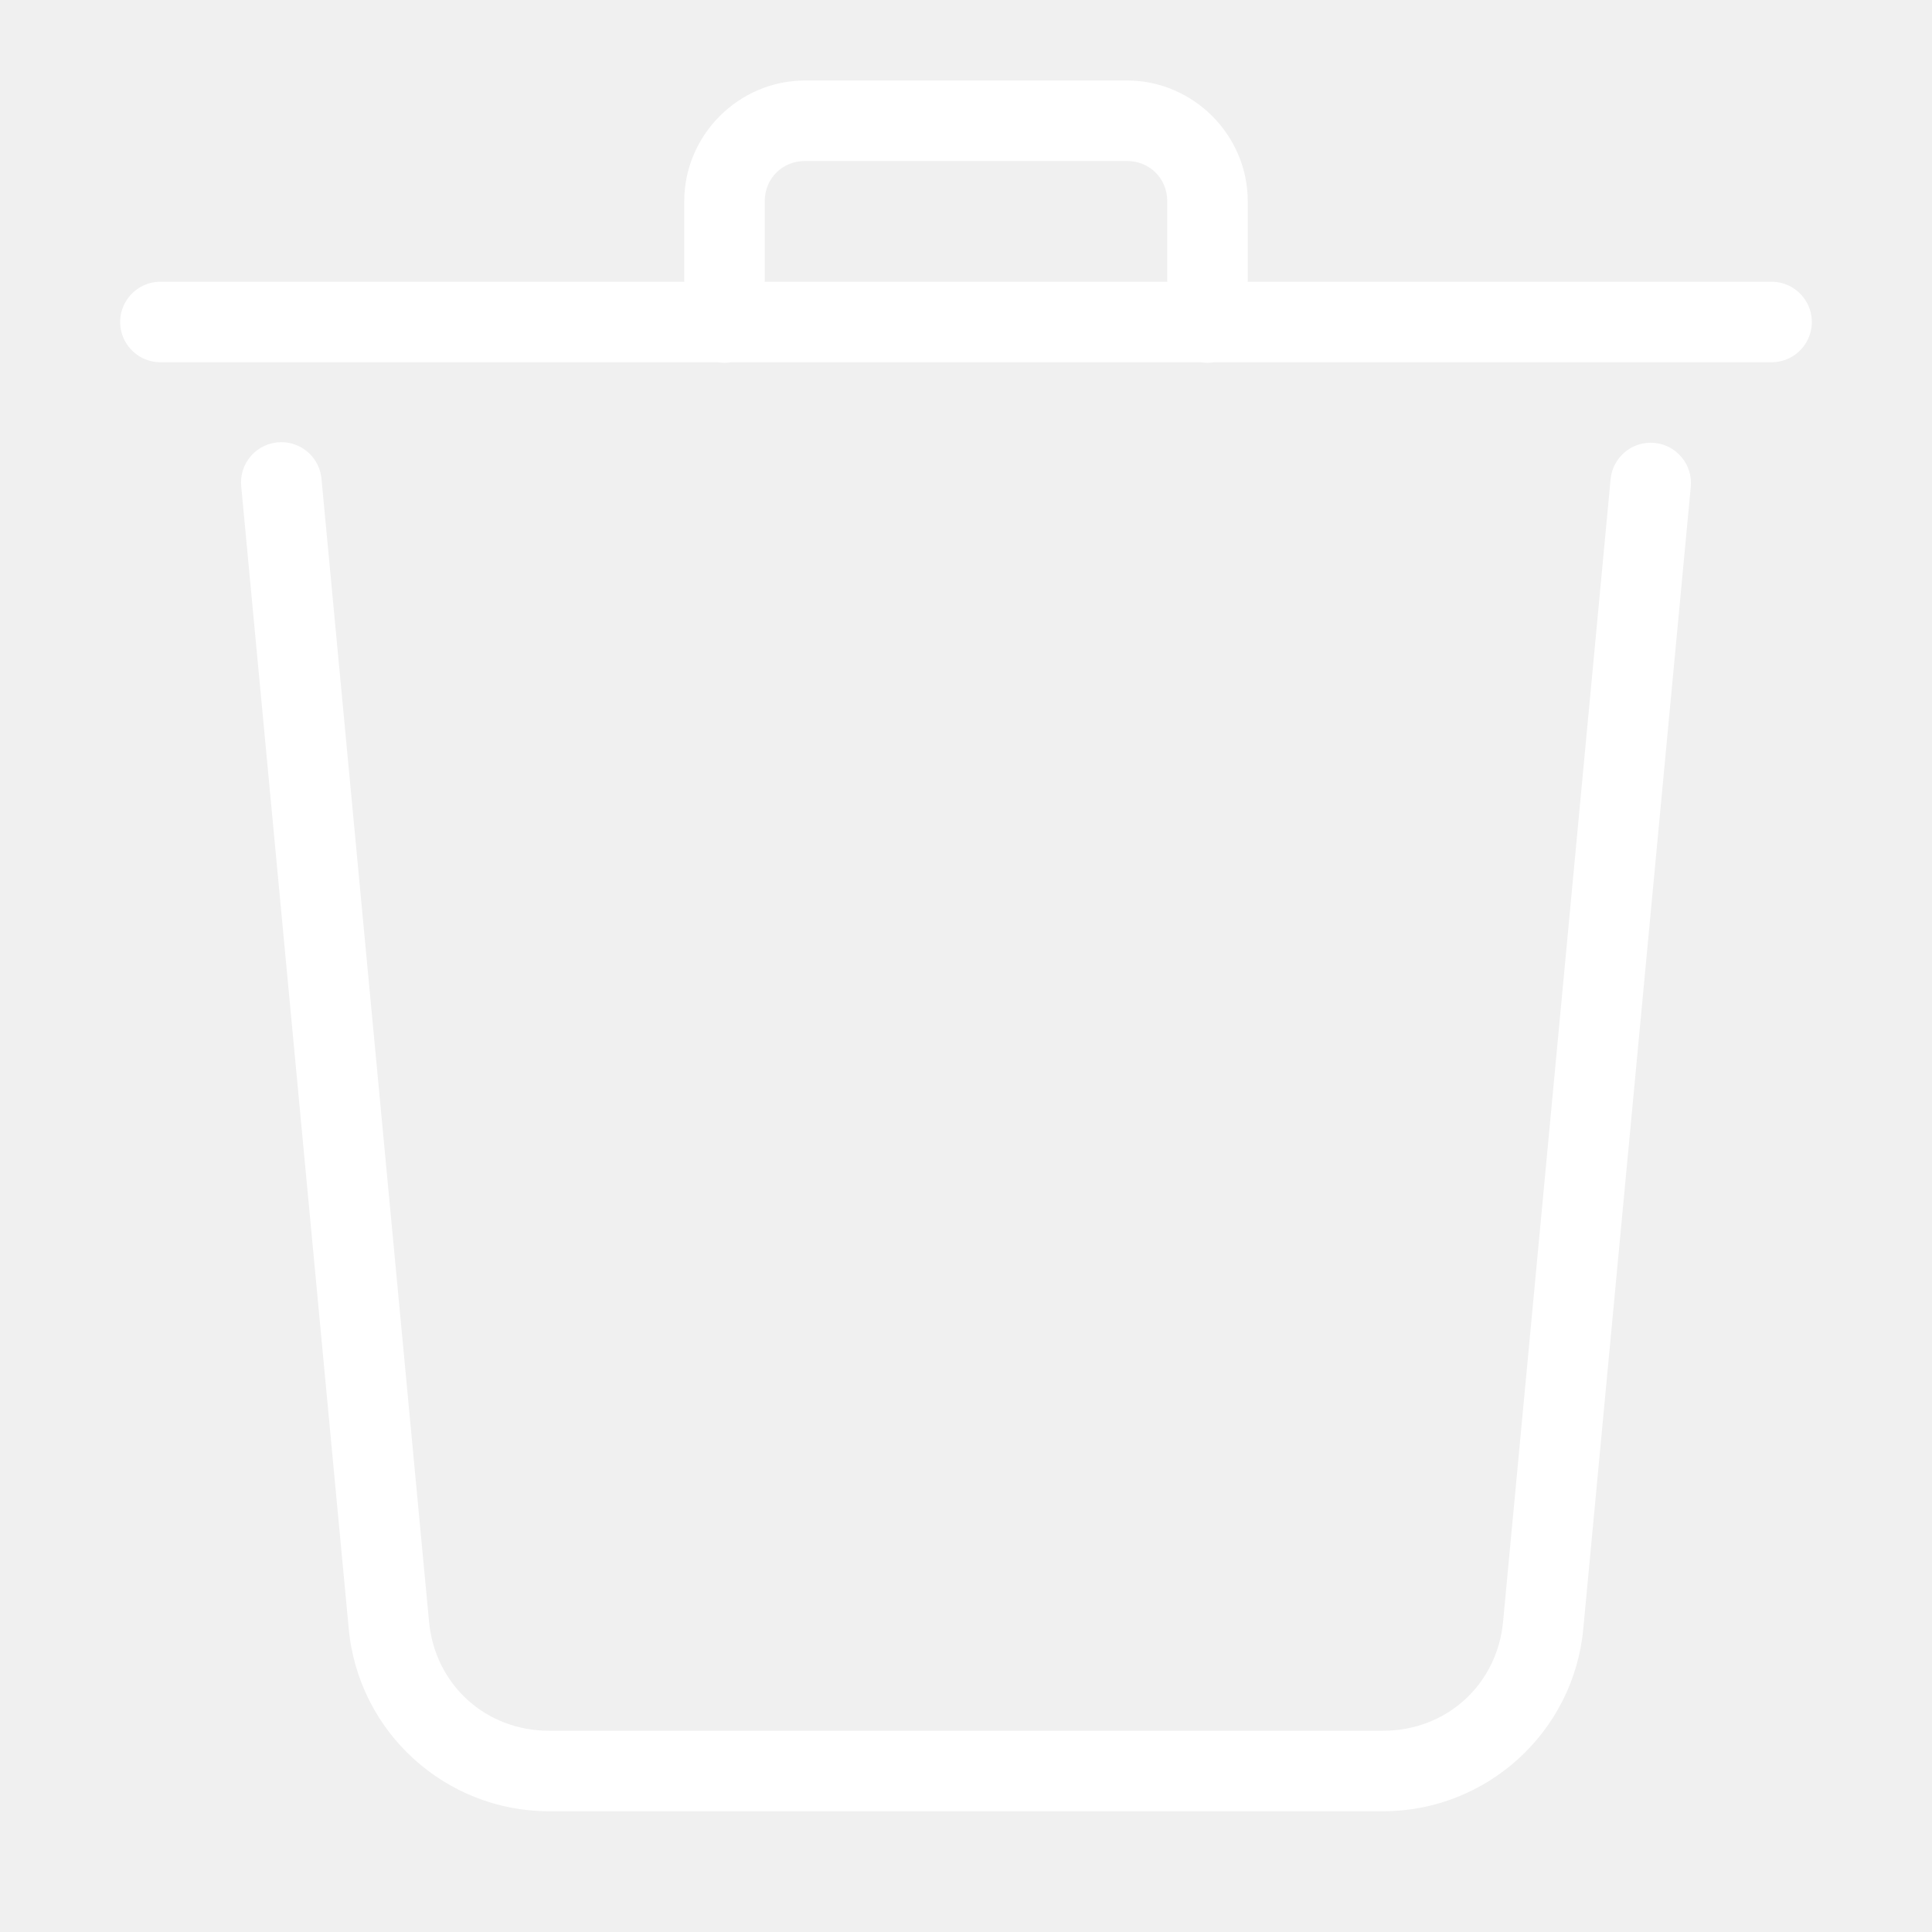
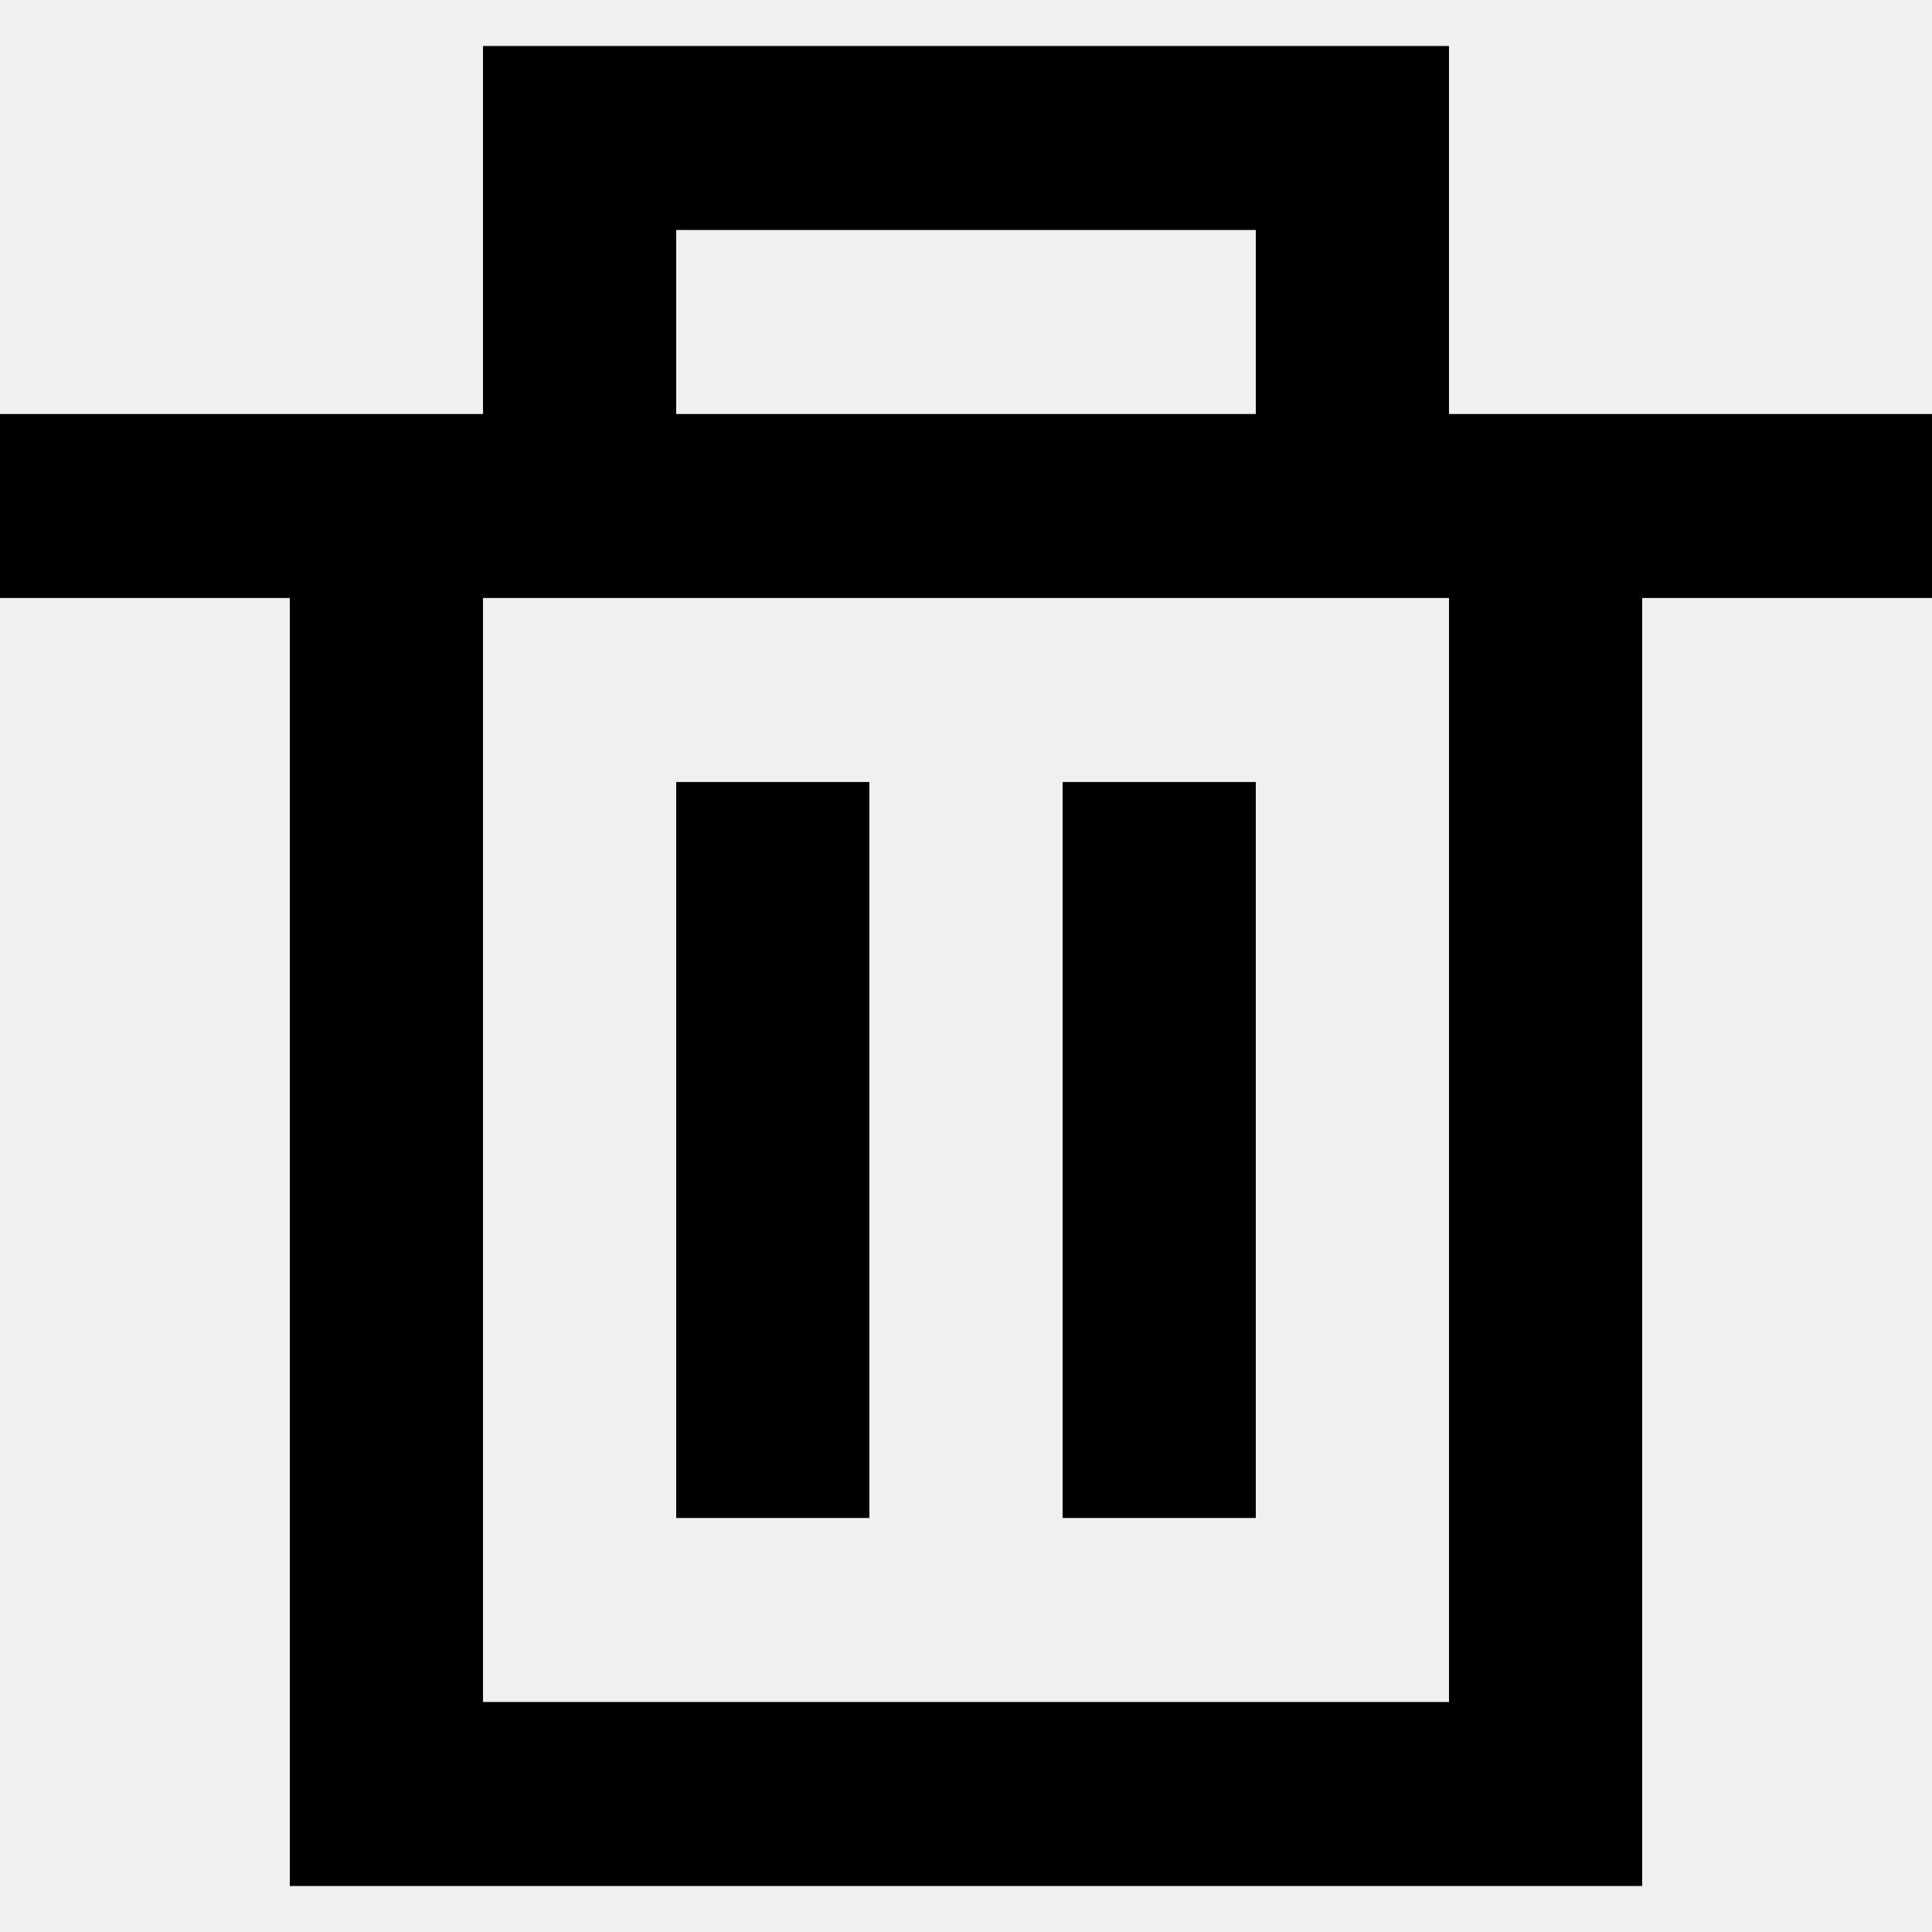
- <svg xmlns="http://www.w3.org/2000/svg" viewBox="0,0,256,256" width="48px" height="48px" fill-rule="nonzero">
-   <g fill="#ffffff" fill-rule="nonzero" stroke="none" stroke-width="1" stroke-linecap="butt" stroke-linejoin="miter" stroke-miterlimit="10" stroke-dasharray="" stroke-dashoffset="0" font-family="none" font-weight="none" font-size="none" text-anchor="none" style="mix-blend-mode: normal">
-     <g transform="scale(5.33333,5.33333)">
-       <path d="M20,2c-1.645,0 -3,1.355 -3,3v2h-13c-0.361,-0.005 -0.696,0.184 -0.878,0.496c-0.182,0.311 -0.182,0.697 0,1.008c0.182,0.311 0.517,0.501 0.878,0.496h13.832c0.108,0.018 0.218,0.018 0.326,0h11.674c0.108,0.018 0.218,0.018 0.326,0h13.842c0.361,0.005 0.696,-0.184 0.878,-0.496c0.182,-0.311 0.182,-0.697 0,-1.008c-0.182,-0.311 -0.517,-0.501 -0.878,-0.496h-13v-2c0,-1.645 -1.355,-3 -3,-3zM20,4h8c0.565,0 1,0.435 1,1v2h-10v-2c0,-0.565 0.435,-1 1,-1zM6.98,10.986c-0.283,0.002 -0.551,0.124 -0.739,0.335c-0.188,0.211 -0.278,0.492 -0.247,0.773l2.67,28.369c0.237,2.567 2.397,4.537 4.977,4.537h20.719c2.579,0 4.74,-1.97 4.977,-4.537v-0.002l2.67,-28.367c0.052,-0.55 -0.352,-1.038 -0.902,-1.09c-0.55,-0.052 -1.038,0.352 -1.09,0.902l-2.67,28.369c0,0.001 0,0.003 0,0.004c-0.144,1.572 -1.404,2.721 -2.984,2.721h-20.719c-1.58,0 -2.84,-1.149 -2.984,-2.721c0,-0.001 0,-0.003 0,-0.004l-2.67,-28.369c-0.042,-0.523 -0.481,-0.925 -1.006,-0.92z" />
+ <svg xmlns="http://www.w3.org/2000/svg" width="800px" height="800px" viewBox="0 -0.5 21 21" version="1.1" fill="#000000">
+   <g id="SVGRepo_bgCarrier" stroke-width="0" />
+   <g id="SVGRepo_tracerCarrier" stroke-linecap="round" stroke-linejoin="round" />
+   <g id="SVGRepo_iconCarrier">
+     <defs> </defs>
+     <g id="Page-1" stroke="none" stroke-width="1" fill="none" fill-rule="evenodd">
+       <g id="Dribbble-Light-Preview" transform="translate(-179, -360)" fill="#000000">
+         <g id="icons" transform="translate(56, 160)">
+           <path d="M130.35,216 L132.45,216 L132.45,208 L130.35,208 L130.35,216 Z M134.55,216 L136.65,216 L136.65,208 L134.55,208 L134.55,216 Z M128.25,218 L138.75,218 L138.75,206 L128.25,206 L128.25,218 Z M130.35,204 L136.65,204 L136.65,202 L130.35,202 L130.35,204 Z M138.75,204 L138.75,200 L128.25,200 L128.25,204 L123,204 L123,206 L126.15,206 L126.15,220 L140.85,220 L140.85,206 L144,206 L144,204 L138.75,204 Z" id="delete-[#1487]"> </path>
+         </g>
+       </g>
    </g>
  </g>
</svg>
